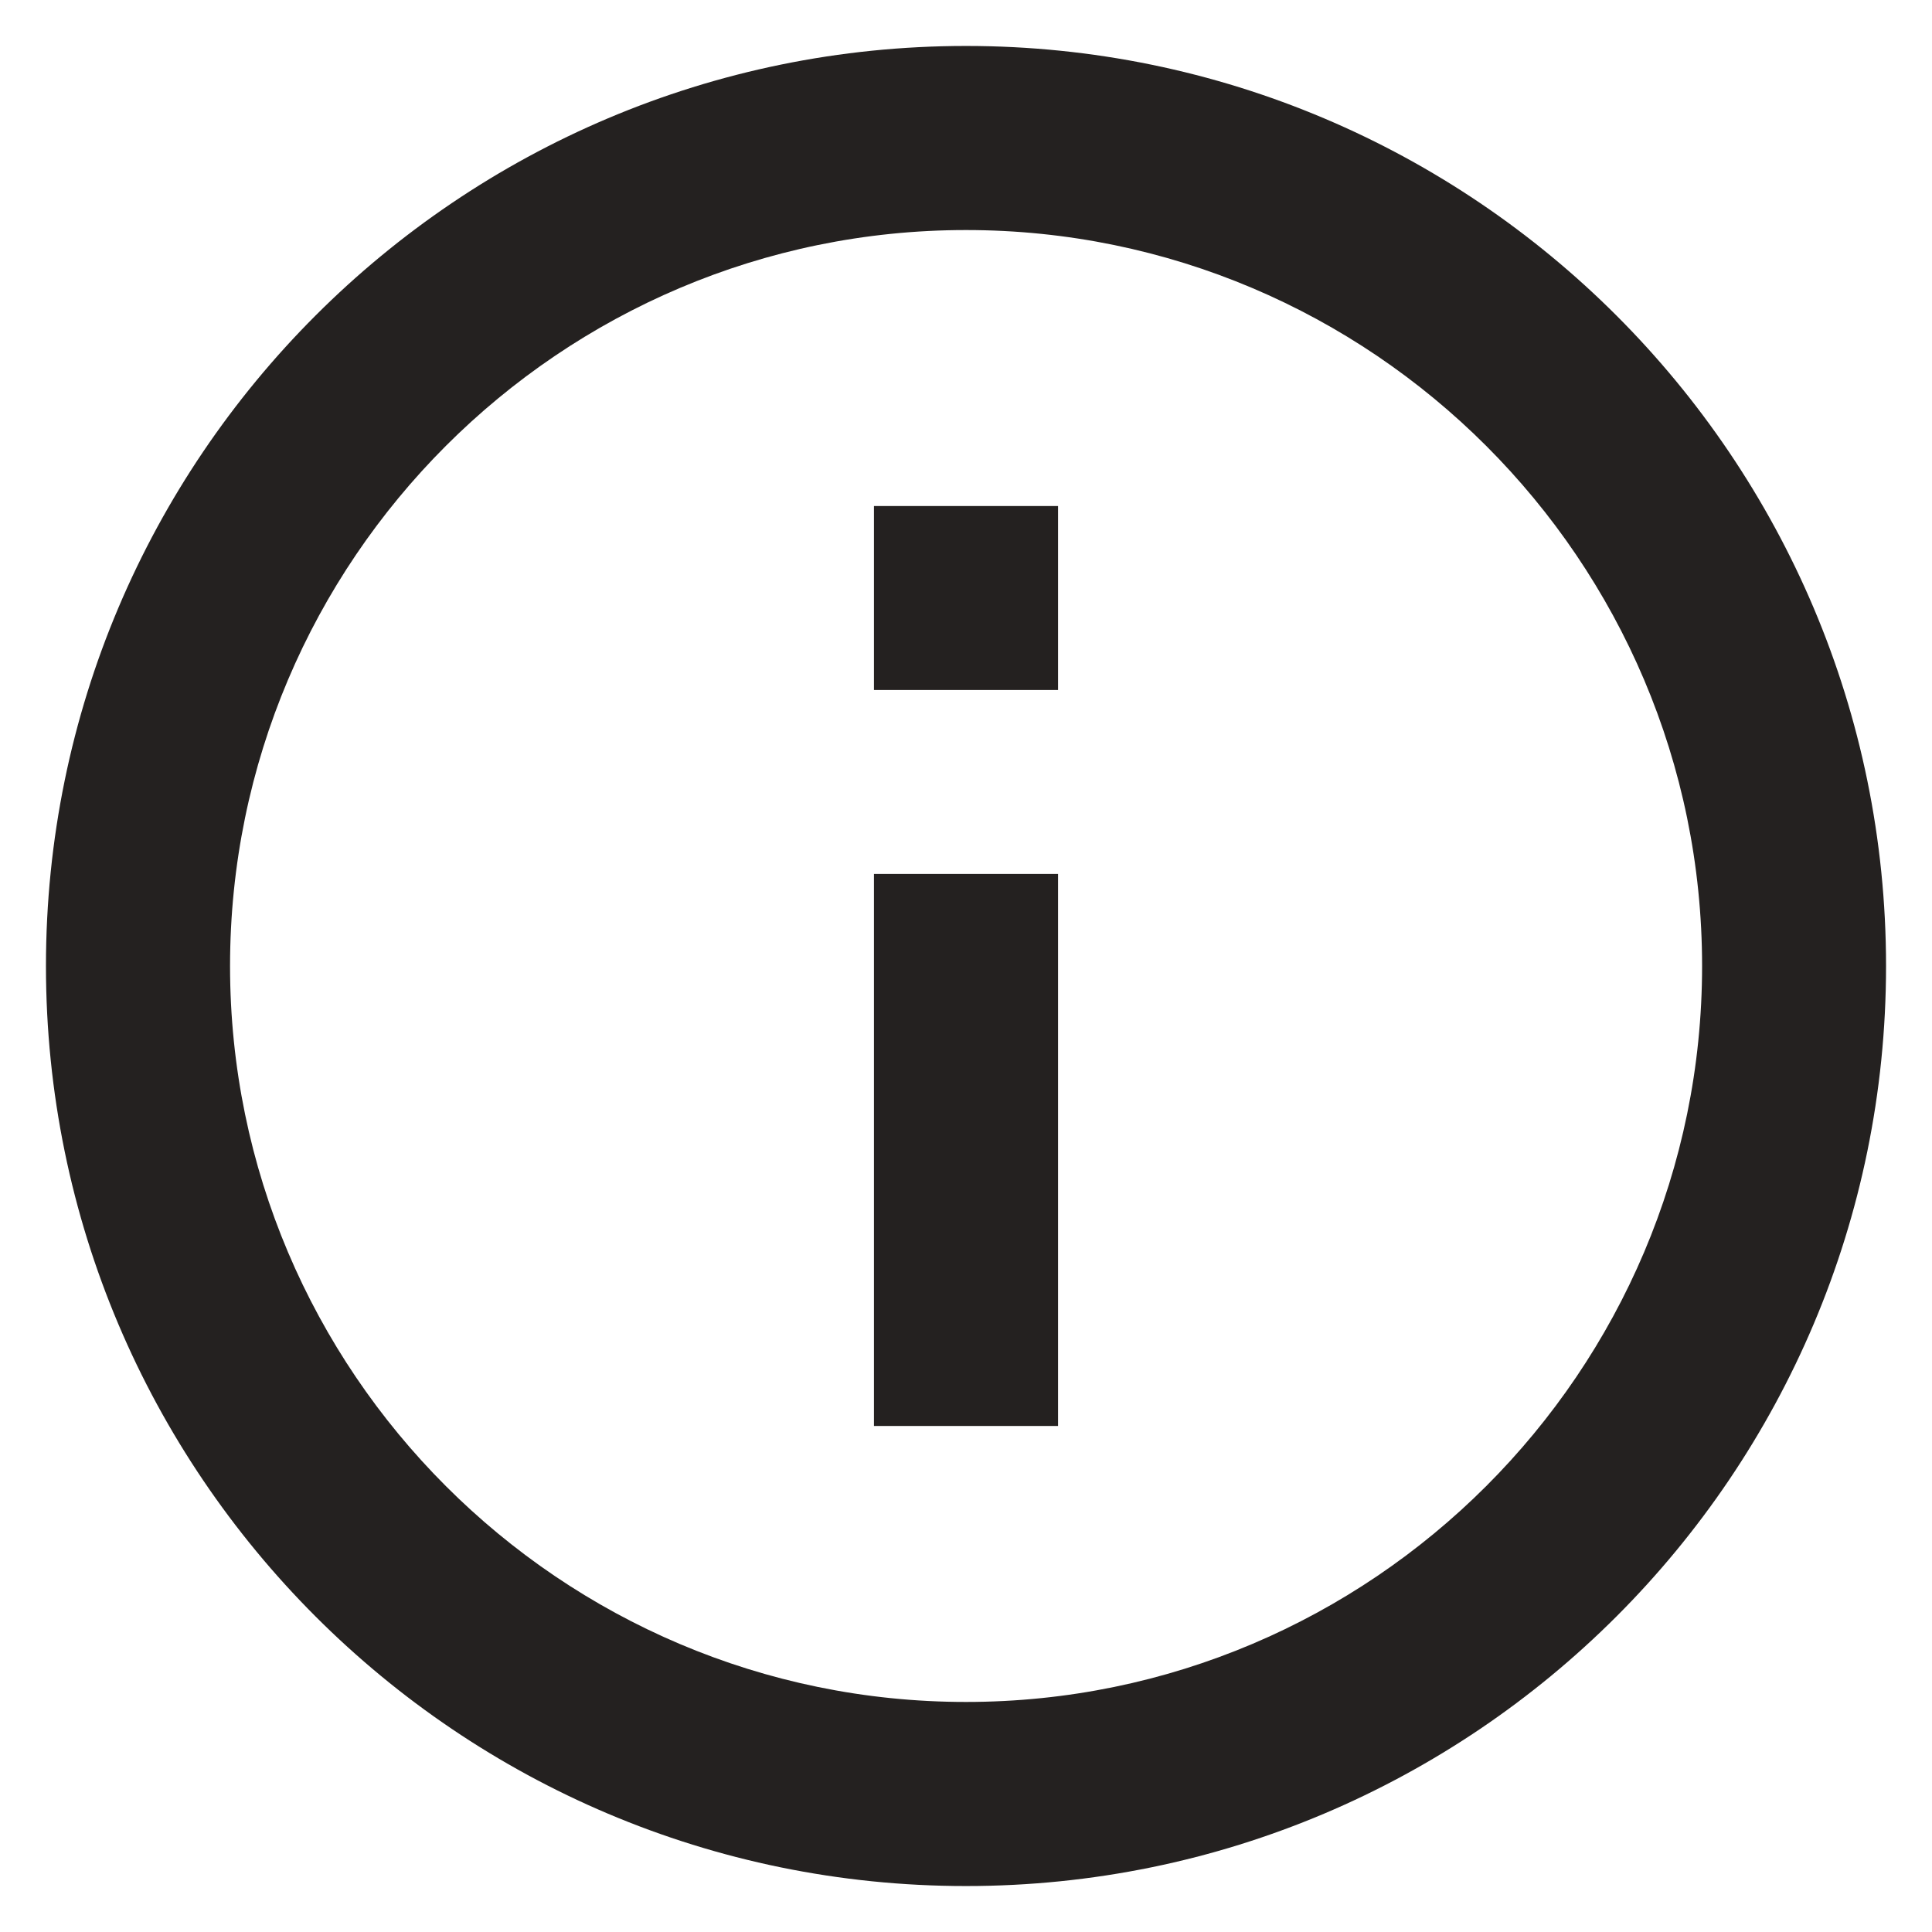
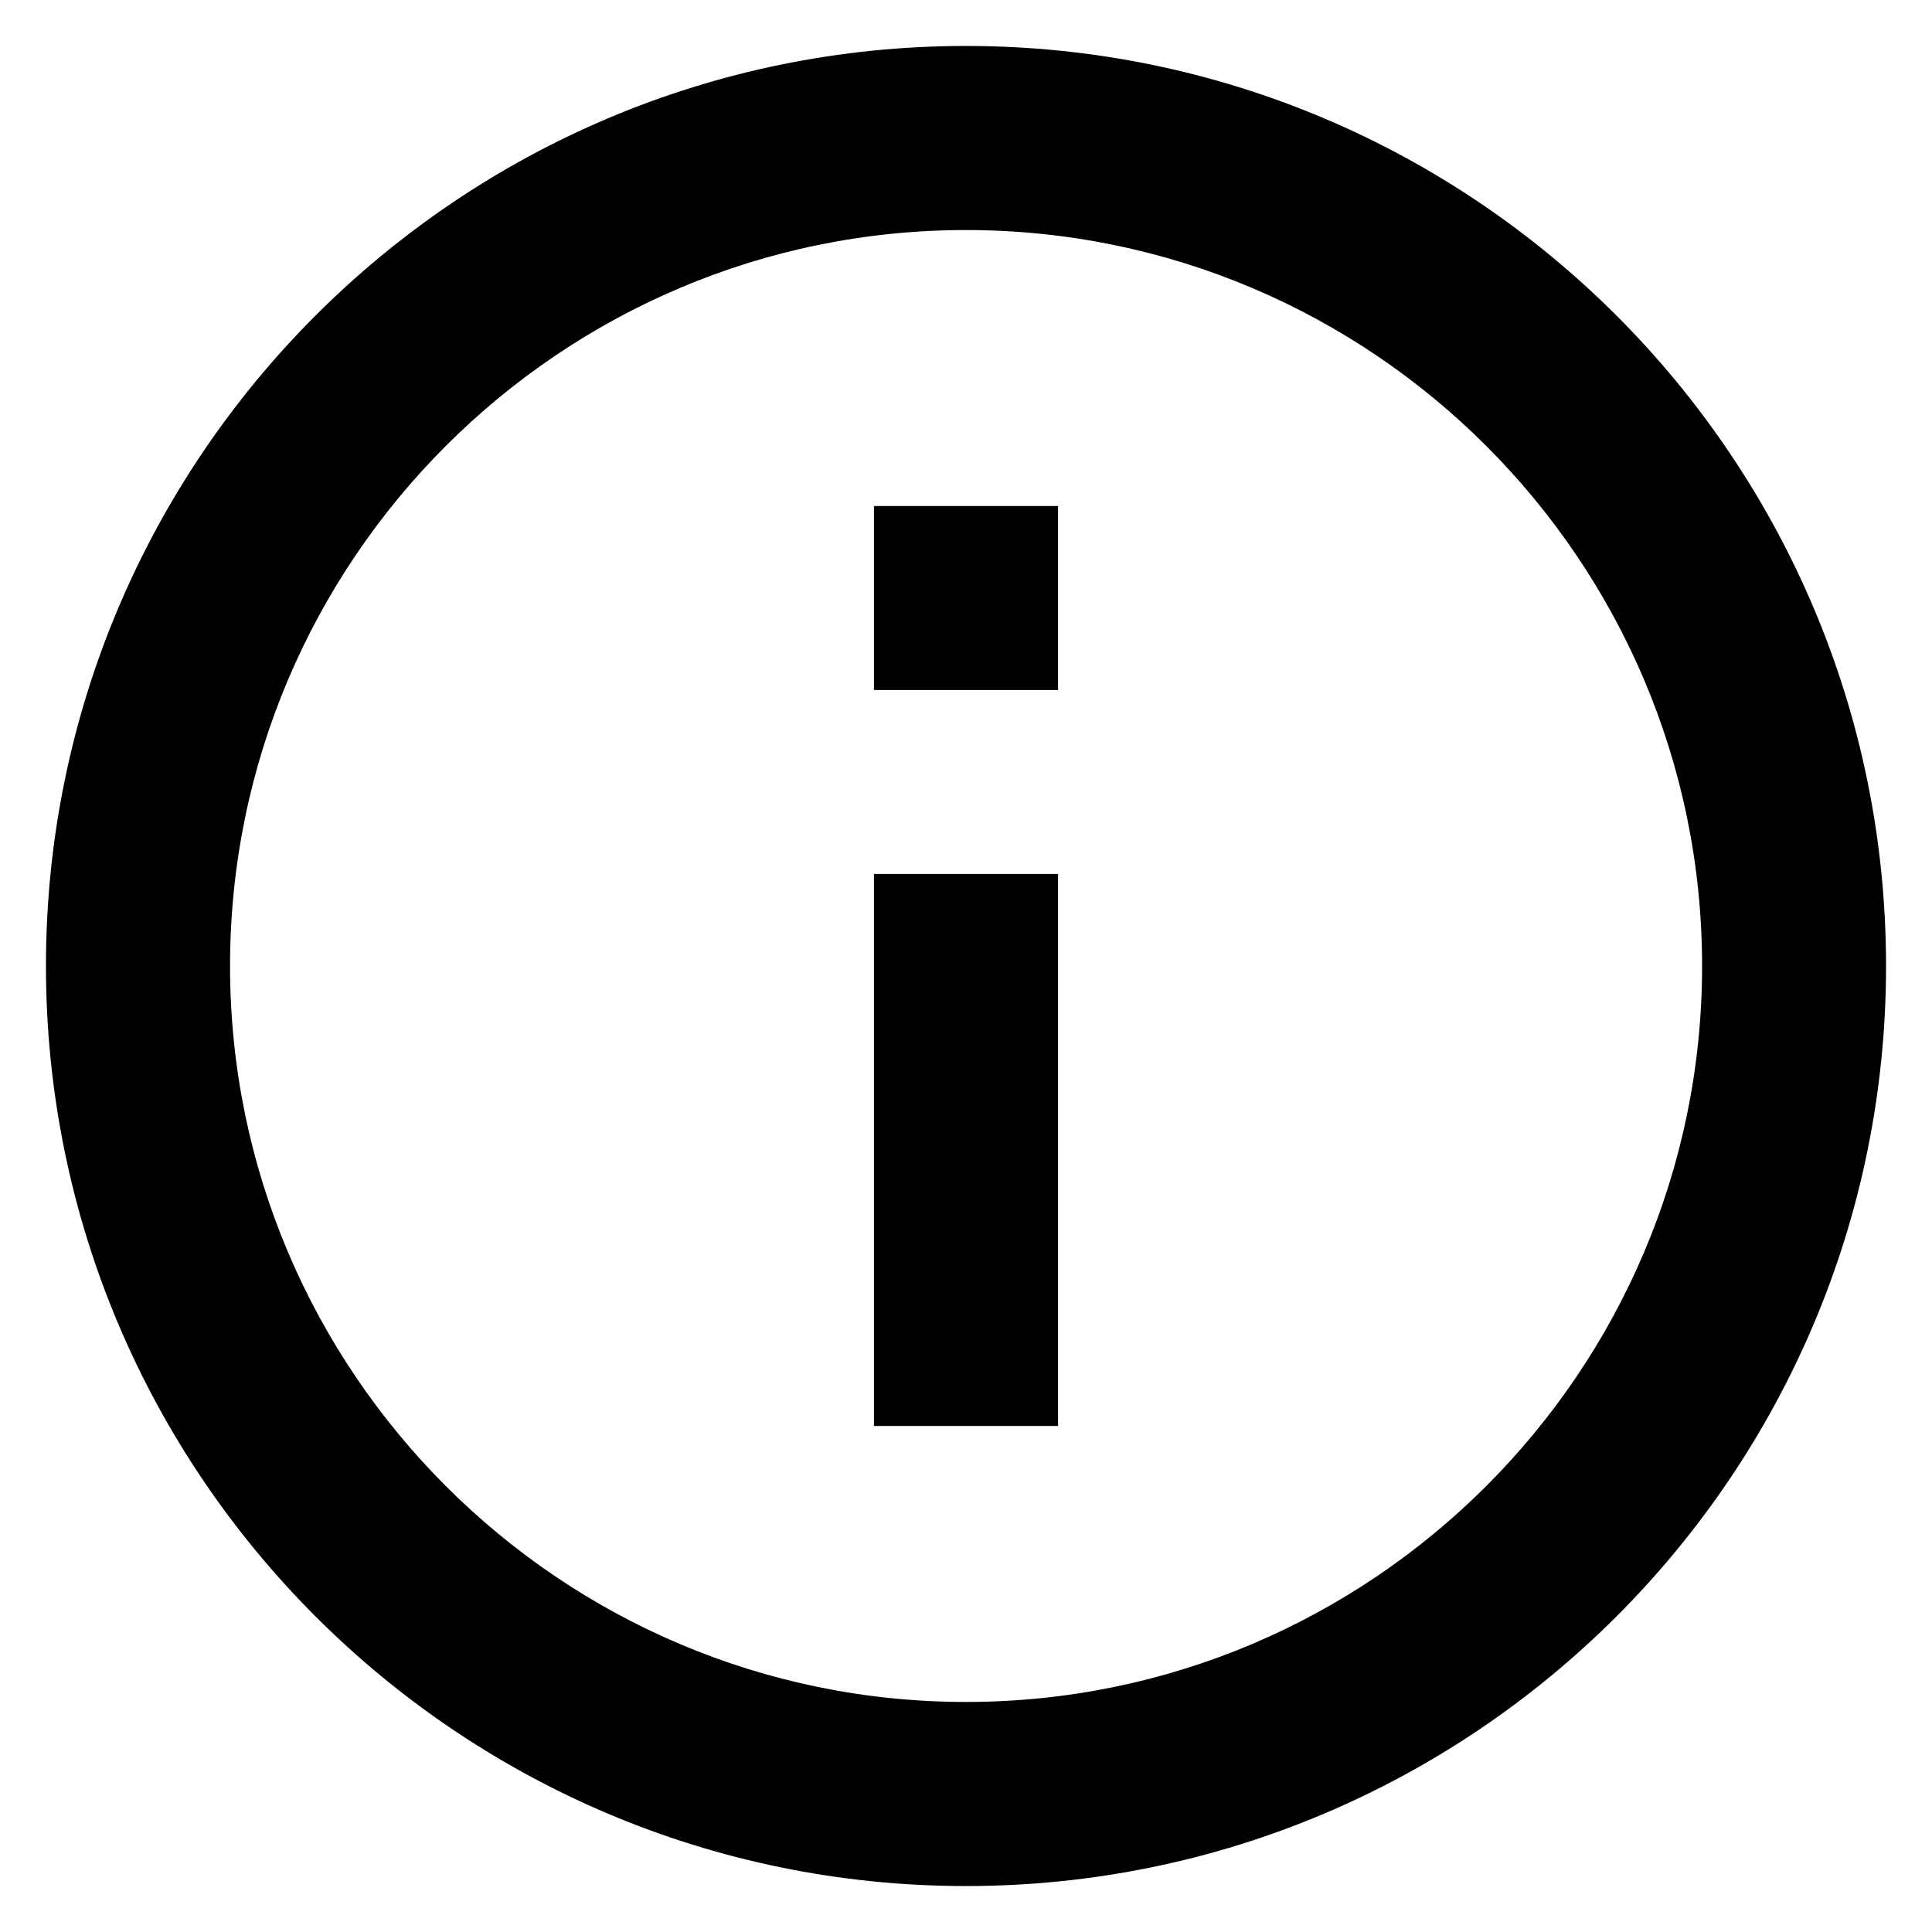
- <svg xmlns="http://www.w3.org/2000/svg" width="14" height="14" viewBox="0 0 14 14" fill="none">
-   <path d="M6.333 3.667H7.667V5H6.333V3.667ZM6.333 6.333H7.667V10.333H6.333V6.333ZM7 0.333C3.32 0.333 0.333 3.32 0.333 7C0.333 10.68 3.32 13.667 7 13.667C10.68 13.667 13.667 10.68 13.667 7C13.667 3.32 10.68 0.333 7 0.333ZM7 12.333C4.06 12.333 1.667 9.94 1.667 7C1.667 4.06 4.06 1.667 7 1.667C9.94 1.667 12.334 4.06 12.334 7C12.334 9.94 9.94 12.333 7 12.333Z" fill="#242120" />
+ <svg xmlns="http://www.w3.org/2000/svg" viewBox="0 0 14 14">
+   <path d="M6.333 3.667H7.667V5H6.333V3.667ZM6.333 6.333H7.667V10.333H6.333V6.333ZM7 0.333C3.32 0.333 0.333 3.32 0.333 7C0.333 10.68 3.32 13.667 7 13.667C10.68 13.667 13.667 10.68 13.667 7C13.667 3.32 10.68 0.333 7 0.333ZM7 12.333C4.06 12.333 1.667 9.94 1.667 7C1.667 4.06 4.06 1.667 7 1.667C9.94 1.667 12.334 4.06 12.334 7C12.334 9.94 9.94 12.333 7 12.333Z" />
</svg>
